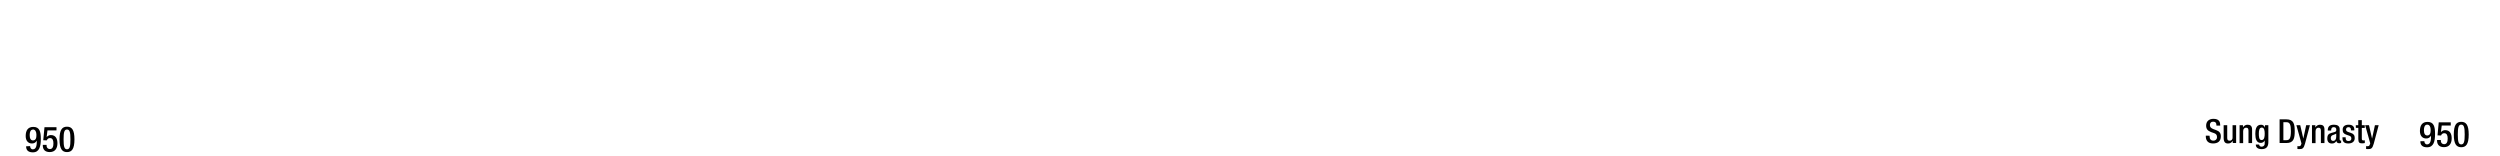
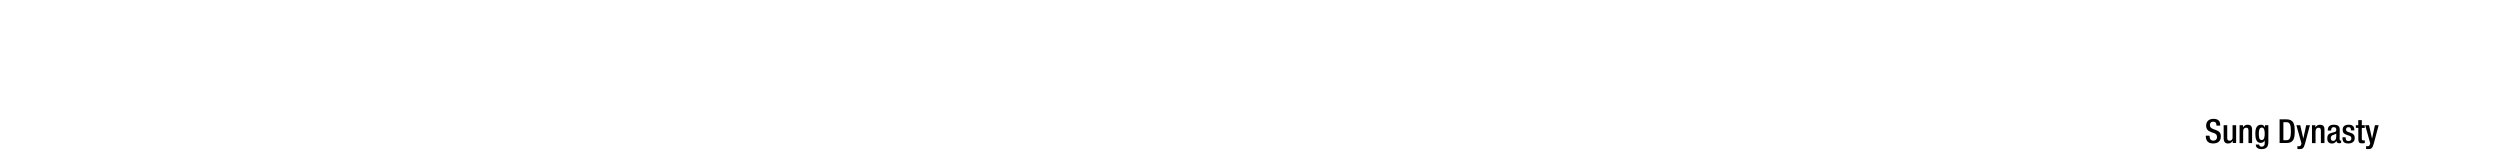
- <svg xmlns="http://www.w3.org/2000/svg" viewBox="0 0 1847.91 115">
-   <g id="Text">
-     <g id="Chinese">
-       <path d="M1633.25,100.31v.44c0,2.13,1,3.21,2.86,3.21a2.51,2.51,0,0,0,2.65-2.55c0-1.84-.93-2.65-2.5-3.11l-1.91-.67c-2.55-1-3.65-2.3-3.65-4.8,0-3.18,2.18-5,5.44-5,4.48,0,4.95,2.8,4.95,4.61v.39h-2.79v-.37c0-1.59-.69-2.52-2.45-2.52a2.23,2.23,0,0,0-2.36,2.52c0,1.5.76,2.26,2.62,3l1.89.68c2.48.89,3.56,2.21,3.56,4.64,0,3.72-2.26,5.26-5.79,5.26-4.34,0-5.32-2.89-5.32-5.34v-.41Z" />
-       <path d="M1650.37,104.18h-.07a3.78,3.78,0,0,1-3.38,1.88c-2,0-3.28-.9-3.28-4.31V92.54h2.64V102c0,1.47.64,2,1.79,2a2.06,2.06,0,0,0,2.16-2.21V92.54h2.64v13.18h-2.5Z" />
-       <path d="M1655.42,92.54h2.5v1.54h.07a3.78,3.78,0,0,1,3.38-1.88c2,0,3.29.9,3.29,3.57v10H1662v-9c0-1.77-.46-2.38-1.84-2.38-1.07,0-2.1.81-2.1,2.57v8.85h-2.65Z" />
-       <path d="M1669.85,106.85a1.73,1.73,0,0,0,1.91,1.57,2.19,2.19,0,0,0,2.23-2.48v-2.13h0a3.18,3.18,0,0,1-3,1.81c-3.06,0-3.94-3-3.94-6.64,0-2.89.44-6.78,4.19-6.78a2.91,2.91,0,0,1,2.89,2h.05V92.54h2.5v12.54c0,3.21-1.37,5.15-4.93,5.15-3.92,0-4.36-2.3-4.36-3.38Zm1.86-3.33c2.06,0,2.28-2.6,2.28-4.68s-.27-4.54-2.11-4.54-2.23,2-2.23,4.41C1669.65,101,1669.75,103.52,1671.71,103.52Z" />
-       <path d="M1685,88.22h5c5.49,0,6.18,3.58,6.18,8.75s-.69,8.75-6.18,8.75h-5Zm2.79,15.39h2.31c2.3,0,3.25-1.51,3.25-6.64,0-4.92-.83-6.64-3.25-6.64h-2.31Z" />
-       <path d="M1700.25,92.54l2.28,9.9h0l2.11-9.9h2.77l-3.63,13.67c-1,3.6-1.86,4.09-4.61,4a4.73,4.73,0,0,1-1-.1V108a3.59,3.59,0,0,0,.86.09c.9,0,1.49-.17,1.79-1l.34-1.07-3.75-13.48Z" />
-       <path d="M1708.93,92.54h2.5v1.54h.07a3.78,3.78,0,0,1,3.38-1.88c2,0,3.28.9,3.28,3.57v10h-2.64v-9c0-1.77-.47-2.38-1.84-2.38-1.08,0-2.11.81-2.11,2.57v8.85h-2.64Z" />
-       <path d="M1729.36,103c0,.49.29.93.69.93a1,1,0,0,0,.44-.08v1.72a2.86,2.86,0,0,1-1.3.32c-1.18,0-2.16-.47-2.23-1.74h0a3.4,3.4,0,0,1-3.28,1.93c-2.14,0-3.43-1.15-3.43-3.69,0-3,1.29-3.56,3.06-4.15l2.06-.56c1-.27,1.54-.54,1.54-1.69s-.42-2-1.81-2c-1.77,0-2,1.25-2,2.52h-2.5c0-2.82,1.15-4.33,4.63-4.33,2.33,0,4.19.9,4.19,3.23Zm-2.5-4.22a20,20,0,0,1-2.94,1.23,2.17,2.17,0,0,0-1.08,2.13c0,1.1.54,2,1.64,2,1.6,0,2.38-1.17,2.38-3.13Z" />
-       <path d="M1737.74,96.38V96c0-1.05-.37-2-1.74-2-1,0-1.89.46-1.89,1.71,0,1.06.47,1.45,1.87,1.94l1.69.59c2,.66,2.86,1.71,2.86,3.8,0,2.81-2.08,4-4.73,4-3.33,0-4.33-1.54-4.33-4.09v-.49h2.35v.42c0,1.54.51,2.35,2.06,2.35s2.15-.73,2.15-1.93a1.91,1.91,0,0,0-1.44-1.94l-2.16-.76c-2-.66-2.82-1.69-2.82-3.8,0-2.47,1.77-3.62,4.51-3.62,3.36,0,4.12,2,4.12,3.6v.58Z" />
-       <path d="M1741.31,92.54h1.82V88.79h2.64v3.75h2.16v2h-2.16v7.87c0,1,.3,1.39,1.21,1.39a4.91,4.91,0,0,0,1-.07v2a8.93,8.93,0,0,1-2.13.22c-1.77,0-2.67-.52-2.67-3.19V94.5h-1.82Z" />
-       <path d="M1751.07,92.54l2.28,9.9h0l2.11-9.9h2.77l-3.63,13.67c-1.05,3.6-1.86,4.09-4.6,4a4.76,4.76,0,0,1-1.06-.1V108a3.65,3.65,0,0,0,.86.09c.91,0,1.5-.17,1.79-1L1752,106l-3.75-13.48Z" />
-     </g>
-   </g>
-   <g id="YEARS">
-     <g id="Right">
-       <path d="M1792,104.35c0,1.07.52,2.39,2,2.39,2.78,0,2.94-3.64,2.94-6.34l-.08-.05a3.79,3.79,0,0,1-3.59,2c-2.52,0-4.55-1.82-4.55-5.49,0-4.24,1.72-6.76,5.64-6.76,4.66,0,5.54,3.54,5.54,8.82,0,5.51-1,9.95-5.87,9.95-3.25,0-5-1.43-5-4.47Zm2.11-12.22c-1.79,0-2.44,1.79-2.44,4,0,2.58.75,4,2.44,4,2.18,0,2.55-1.9,2.55-4.11S1795.87,92.13,1794.13,92.13Z" />
-       <path d="M1801.38,103.49h2.81v.5a2.35,2.35,0,0,0,2.42,2.6c2.08,0,2.63-2,2.63-4.19s-.58-3.93-2.47-3.93a2.35,2.35,0,0,0-2.42,1.69l-2.63-.1.91-9.65h8.87v2.37h-6.66l-.6,4.84.06,0a4,4,0,0,1,3.09-1.43c3.85,0,4.81,3.25,4.81,6.08,0,3.69-1.69,6.5-5.67,6.5-3.3,0-5.15-1.69-5.15-4.94Z" />
-       <path d="M1819.27,90.05c3.54,0,5.51,2.21,5.51,9.39s-2,9.38-5.51,9.38-5.51-2.21-5.51-9.38S1815.73,90.05,1819.27,90.05Zm0,16.69c2,0,2.55-2,2.55-7.3s-.55-7.31-2.55-7.31-2.55,2-2.55,7.31S1817.27,106.74,1819.27,106.74Z" />
-     </g>
-     <g id="left">
-       <path d="M22.27,108c0,1.07.52,2.39,2,2.39,2.78,0,2.94-3.64,2.94-6.34l-.08,0a3.79,3.79,0,0,1-3.59,2c-2.52,0-4.55-1.82-4.55-5.49,0-4.24,1.72-6.76,5.64-6.76,4.66,0,5.54,3.54,5.54,8.81,0,5.52-1,10-5.87,10-3.25,0-5-1.43-5-4.47Zm2.11-12.22c-1.79,0-2.44,1.79-2.44,4,0,2.58.75,4,2.44,4,2.18,0,2.55-1.9,2.55-4.11S26.12,95.73,24.38,95.73Z" />
-       <path d="M31.63,107.09h2.81v.5a2.36,2.36,0,0,0,2.42,2.6c2.08,0,2.63-2,2.63-4.19s-.58-3.93-2.47-3.93a2.35,2.35,0,0,0-2.42,1.69l-2.63-.1L32.88,94h8.87v2.37H35.09l-.6,4.83.06.06a4,4,0,0,1,3.09-1.43c3.85,0,4.81,3.25,4.81,6.08,0,3.69-1.69,6.5-5.67,6.5-3.3,0-5.15-1.69-5.15-4.94Z" />
-       <path d="M49.52,93.65c3.54,0,5.51,2.21,5.51,9.39s-2,9.38-5.51,9.38S44,110.21,44,103,46,93.65,49.52,93.65Zm0,16.69c2,0,2.55-2,2.55-7.3s-.55-7.31-2.55-7.31S47,97.71,47,103,47.52,110.34,49.52,110.34Z" />
-     </g>
+ <svg xmlns="http://www.w3.org/2000/svg" id="Text" viewBox="0 0 1847.91 115">
+   <g id="Chinese">
+     <path d="M1633.25,100.31v.44c0,2.13,1,3.21,2.86,3.21a2.51,2.51,0,0,0,2.65-2.55c0-1.84-.93-2.65-2.5-3.11l-1.91-.67c-2.55-1-3.65-2.3-3.65-4.8,0-3.18,2.18-5,5.44-5,4.48,0,4.95,2.8,4.95,4.61v.39h-2.79v-.37c0-1.59-.69-2.52-2.45-2.52a2.23,2.23,0,0,0-2.36,2.52c0,1.5.76,2.26,2.62,3l1.89.68c2.48.89,3.56,2.21,3.56,4.64,0,3.72-2.26,5.26-5.79,5.26-4.34,0-5.32-2.89-5.32-5.34v-.41Z" />
+     <path d="M1650.37,104.18h-.07a3.78,3.78,0,0,1-3.38,1.88c-2,0-3.28-.9-3.28-4.31V92.54h2.64V102c0,1.47.64,2,1.79,2a2.06,2.06,0,0,0,2.16-2.21V92.54h2.64v13.18h-2.5Z" />
+     <path d="M1655.42,92.54h2.5v1.54h.07a3.78,3.78,0,0,1,3.38-1.88c2,0,3.29.9,3.29,3.57v10H1662v-9c0-1.77-.46-2.38-1.84-2.38-1.07,0-2.1.81-2.1,2.57v8.85h-2.65Z" />
+     <path d="M1669.85,106.85a1.73,1.73,0,0,0,1.91,1.57,2.19,2.19,0,0,0,2.23-2.48v-2.13h0a3.18,3.18,0,0,1-3,1.81c-3.06,0-3.94-3-3.94-6.64,0-2.89.44-6.78,4.19-6.78a2.91,2.91,0,0,1,2.89,2h.05V92.54h2.5v12.54c0,3.21-1.37,5.15-4.93,5.15-3.92,0-4.36-2.3-4.36-3.38Zm1.86-3.33c2.06,0,2.28-2.6,2.28-4.68s-.27-4.54-2.11-4.54-2.23,2-2.23,4.41C1669.65,101,1669.75,103.52,1671.71,103.52Z" />
+     <path d="M1685,88.22h5c5.49,0,6.18,3.58,6.18,8.75s-.69,8.75-6.18,8.75h-5Zm2.79,15.39h2.31c2.3,0,3.25-1.51,3.25-6.64,0-4.92-.83-6.64-3.25-6.64h-2.31Z" />
+     <path d="M1700.25,92.54l2.28,9.9h0l2.11-9.9h2.77l-3.63,13.67c-1,3.6-1.86,4.09-4.61,4a4.73,4.73,0,0,1-1-.1V108a3.59,3.59,0,0,0,.86.09c.9,0,1.49-.17,1.79-1l.34-1.07-3.75-13.48Z" />
+     <path d="M1708.93,92.54h2.5v1.54h.07a3.78,3.78,0,0,1,3.38-1.88c2,0,3.28.9,3.28,3.57v10h-2.64v-9c0-1.77-.47-2.38-1.84-2.38-1.08,0-2.11.81-2.11,2.57v8.85h-2.64Z" />
+     <path d="M1729.36,103c0,.49.29.93.69.93a1,1,0,0,0,.44-.08v1.72a2.86,2.86,0,0,1-1.3.32c-1.18,0-2.16-.47-2.23-1.74h0a3.4,3.4,0,0,1-3.28,1.93c-2.14,0-3.43-1.15-3.43-3.69,0-3,1.29-3.56,3.06-4.15l2.06-.56c1-.27,1.54-.54,1.54-1.69s-.42-2-1.81-2c-1.77,0-2,1.25-2,2.52h-2.5c0-2.82,1.15-4.33,4.63-4.33,2.33,0,4.19.9,4.19,3.23Zm-2.5-4.22a20,20,0,0,1-2.94,1.23,2.17,2.17,0,0,0-1.08,2.13c0,1.1.54,2,1.64,2,1.6,0,2.38-1.17,2.38-3.13Z" />
+     <path d="M1737.74,96.38V96c0-1.05-.37-2-1.74-2-1,0-1.89.46-1.89,1.71,0,1.06.47,1.45,1.87,1.94l1.69.59c2,.66,2.86,1.71,2.86,3.8,0,2.81-2.08,4-4.73,4-3.33,0-4.33-1.54-4.33-4.09v-.49h2.35v.42c0,1.54.51,2.35,2.06,2.35s2.15-.73,2.15-1.93a1.91,1.91,0,0,0-1.44-1.94l-2.16-.76c-2-.66-2.82-1.69-2.82-3.8,0-2.47,1.77-3.62,4.51-3.62,3.36,0,4.12,2,4.12,3.6v.58Z" />
+     <path d="M1741.31,92.54h1.82V88.79h2.64v3.75h2.16v2h-2.16v7.87c0,1,.3,1.39,1.21,1.39a4.91,4.91,0,0,0,1-.07v2a8.93,8.93,0,0,1-2.13.22c-1.77,0-2.67-.52-2.67-3.19V94.5h-1.82Z" />
+     <path d="M1751.07,92.54l2.28,9.9h0l2.11-9.9h2.77l-3.63,13.67c-1.05,3.6-1.86,4.09-4.6,4a4.76,4.76,0,0,1-1.06-.1V108a3.65,3.65,0,0,0,.86.09c.91,0,1.5-.17,1.79-1L1752,106l-3.75-13.48Z" />
  </g>
</svg>
